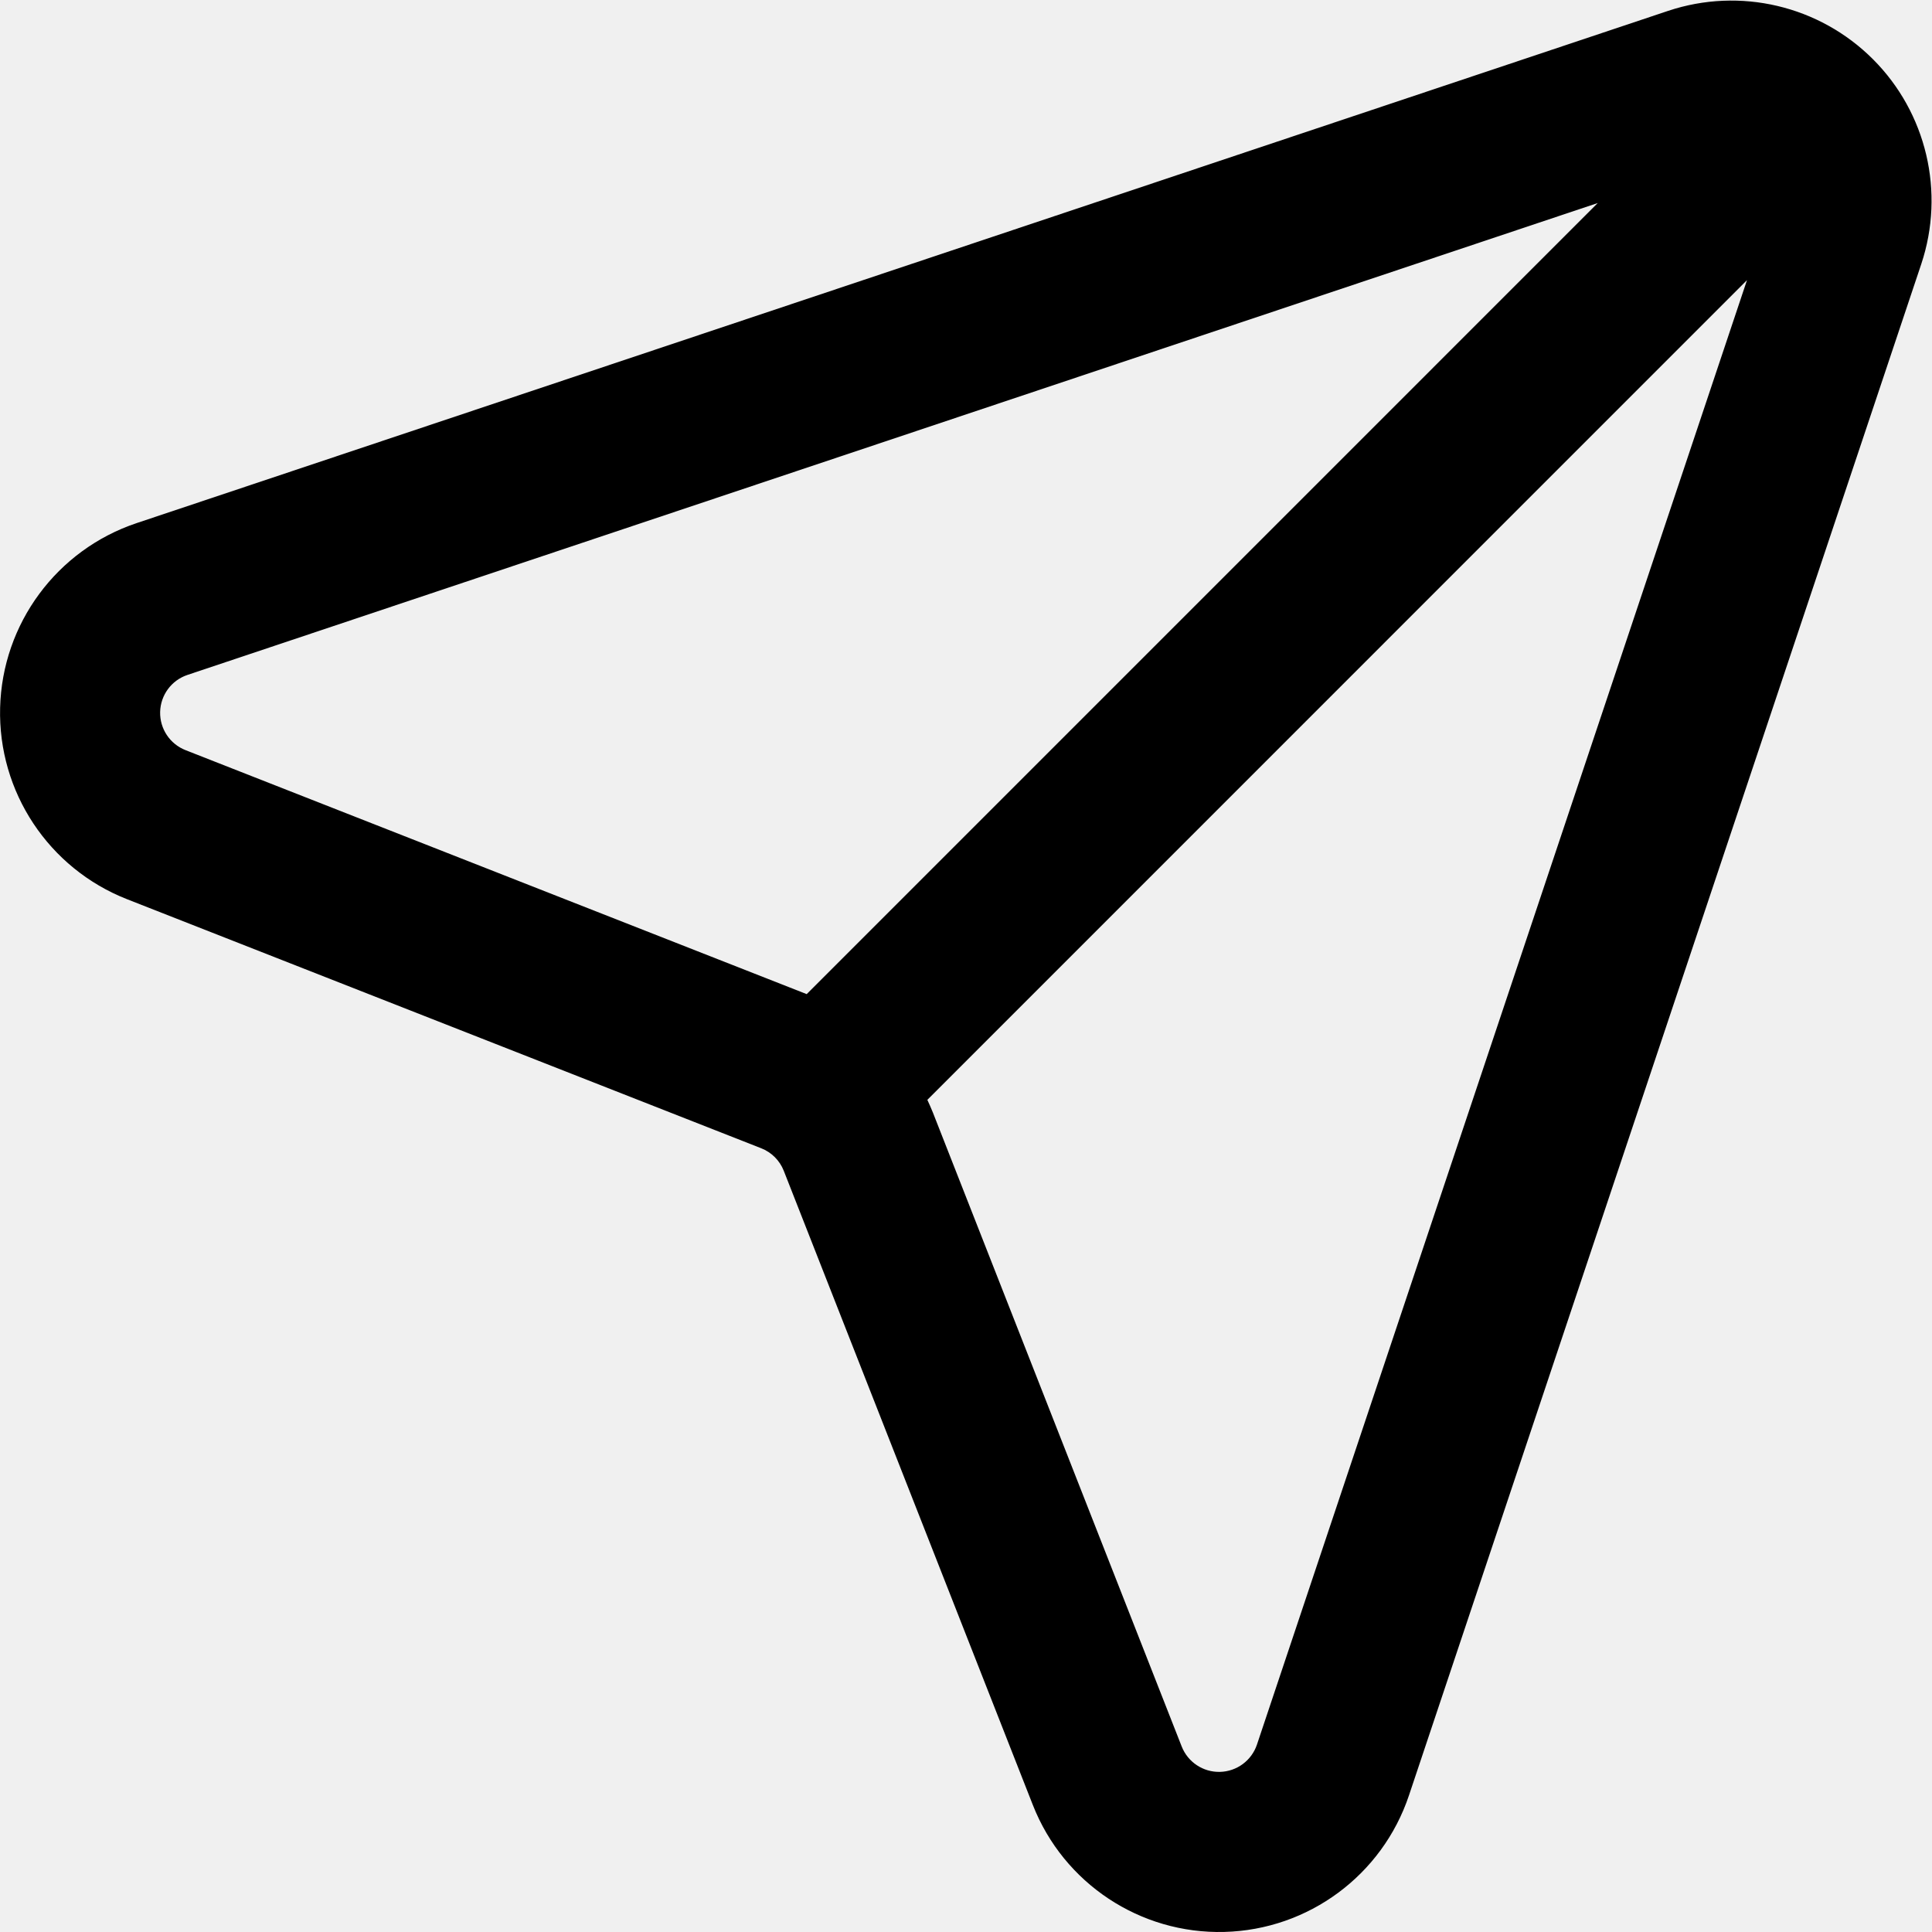
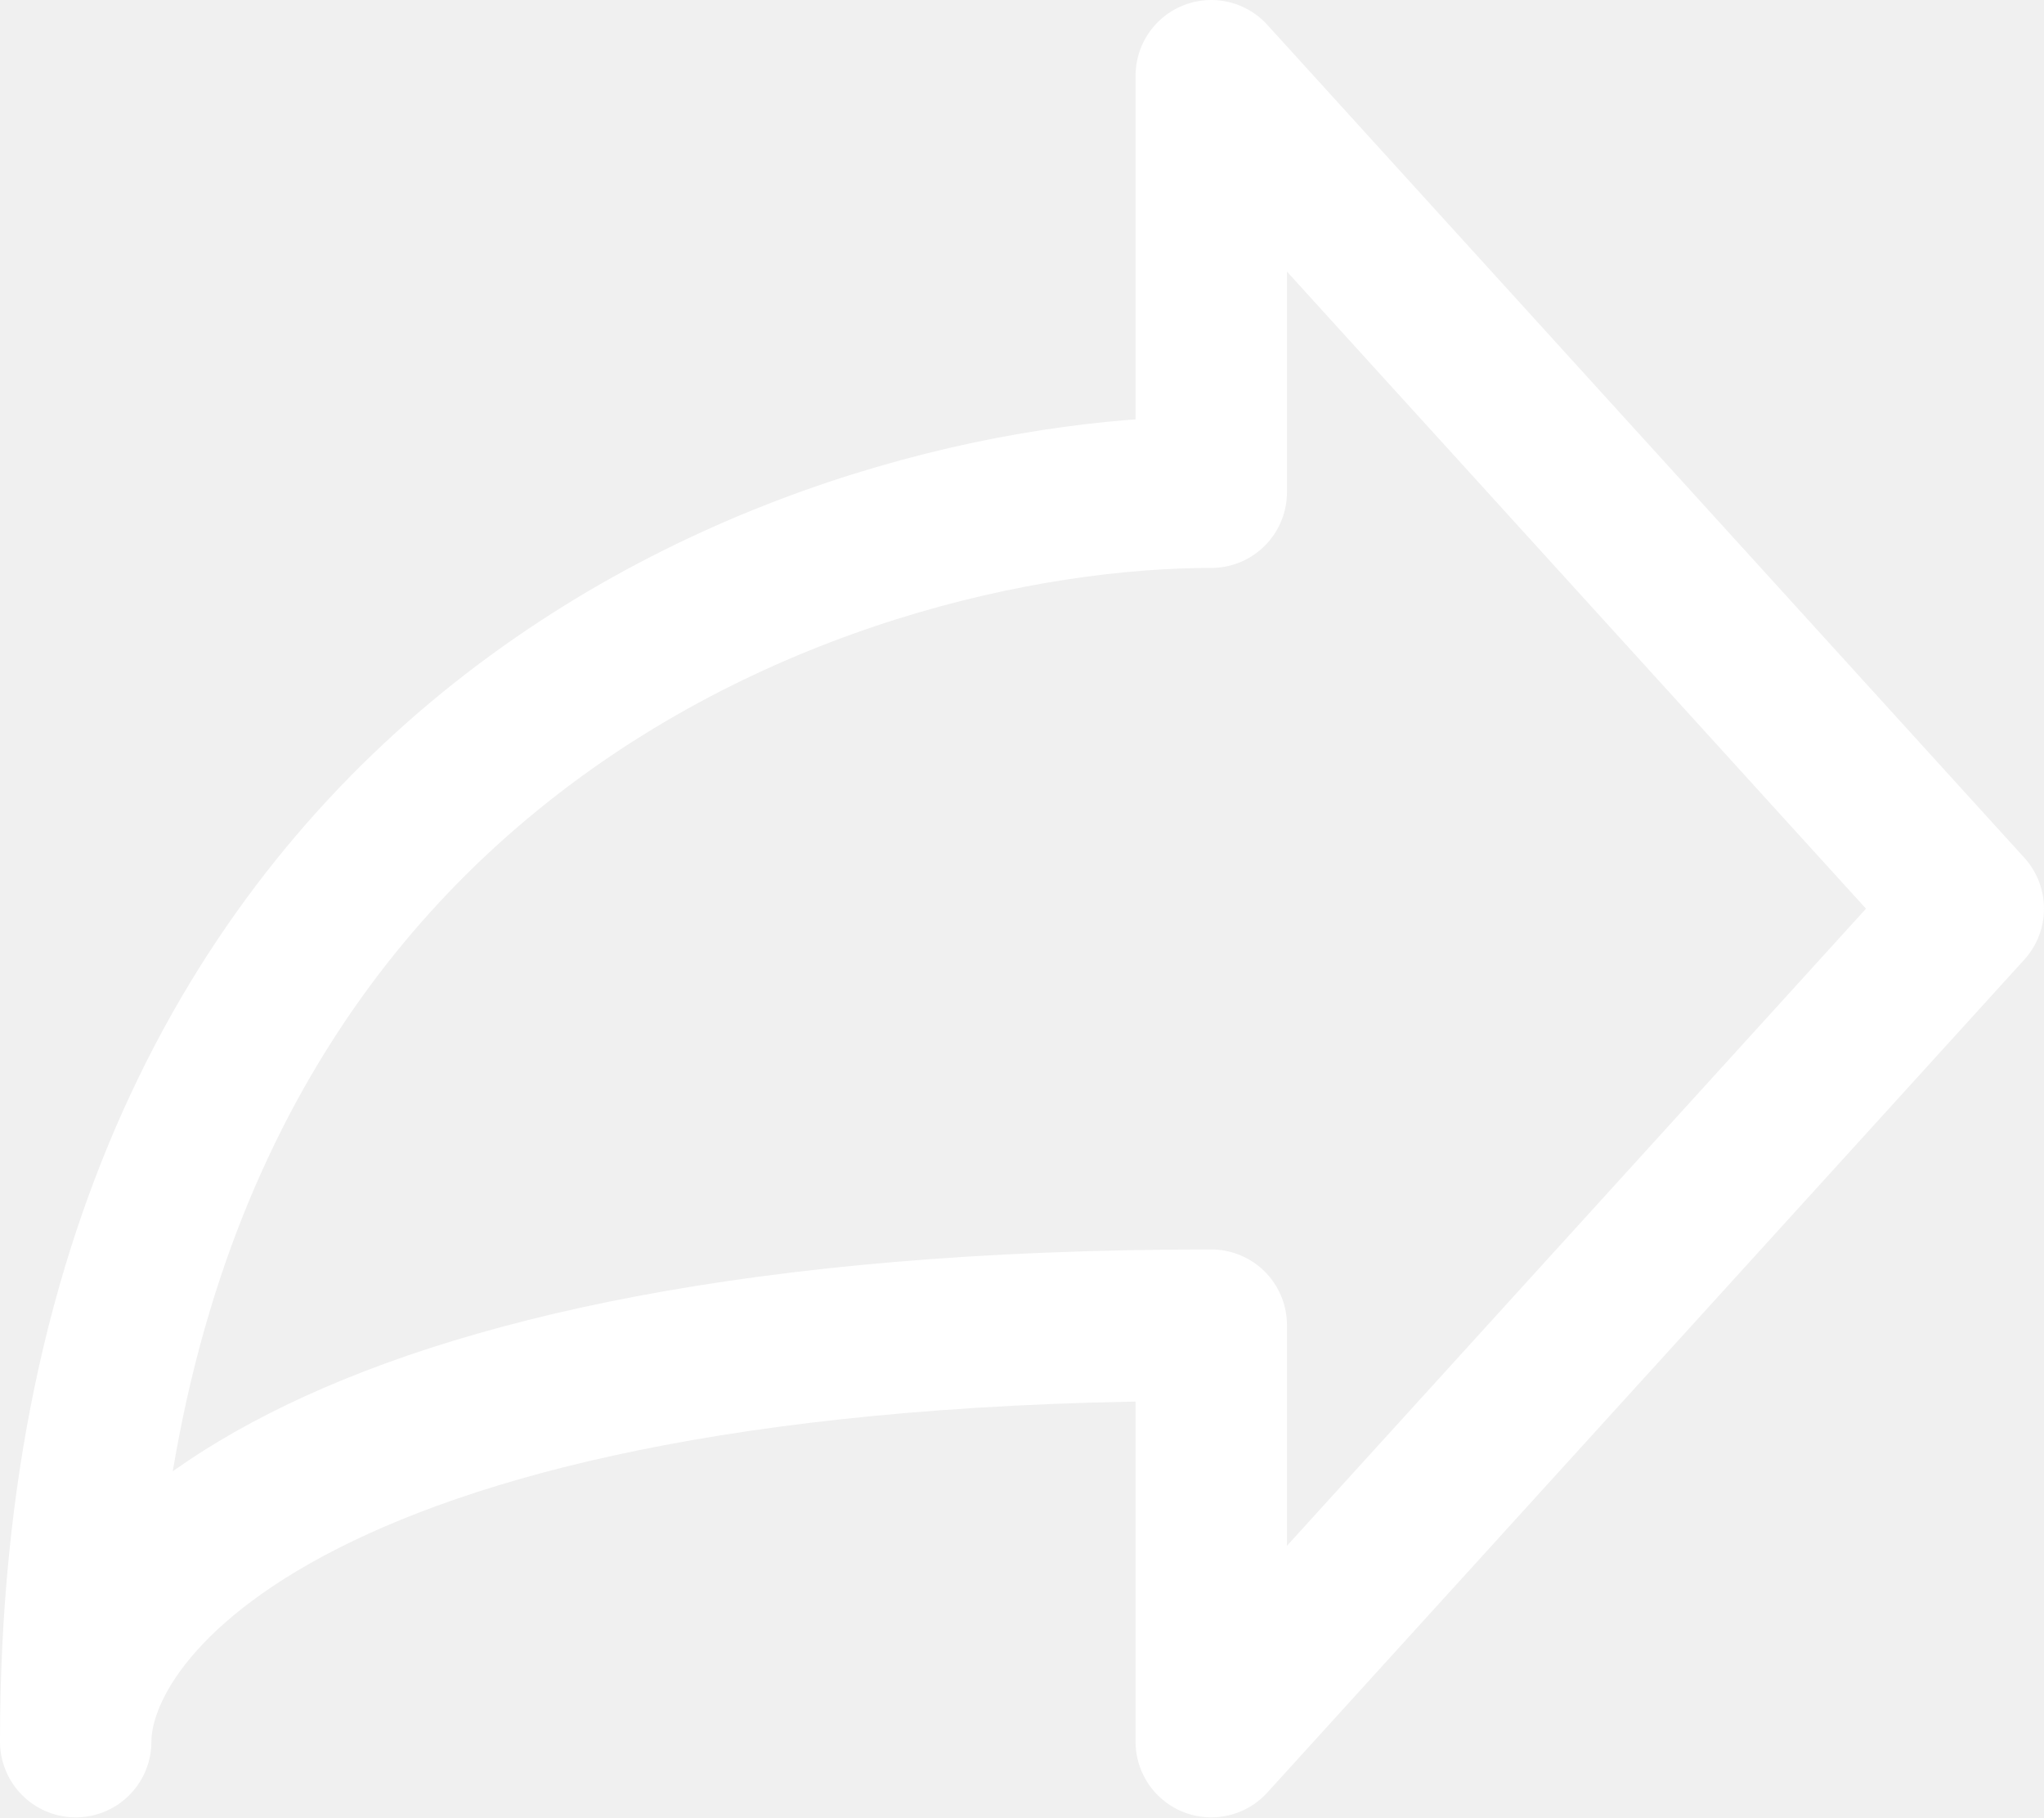
- <svg xmlns="http://www.w3.org/2000/svg" width="52.663" height="52.663" viewBox="0 0 52.663 52.663">
-   <path id="Path_12" data-name="Path 12" d="M501.013,63.99a5.456,5.456,0,0,0-.263,10.251l17.287,6.789a1.086,1.086,0,0,1,.617.617l6.789,17.286a5.456,5.456,0,0,0,10.252-.263L549.66,56.927a5.455,5.455,0,0,0-6.9-6.9Zm1.334,6.189a1.091,1.091,0,0,1,.05-2.05l38.444-12.864L519.278,76.829Zm20.22,9.532c.053.111.1.225.149.341L529.5,97.337a1.092,1.092,0,0,0,2.052-.053l13.357-39.917Z" transform="translate(-497.289 -49.731)" fill-rule="evenodd" />
+ <svg xmlns="http://www.w3.org/2000/svg" width="27" height="24" viewBox="0 0 27 24" fill="none">
+   <path d="M26 12L16 1V6.5C11 6.5 1 9.8 1 23C1 21.166 4 17.5 16 17.5V23L26 12Z" stroke="white" stroke-width="2" stroke-linecap="round" stroke-linejoin="round" />
</svg>
